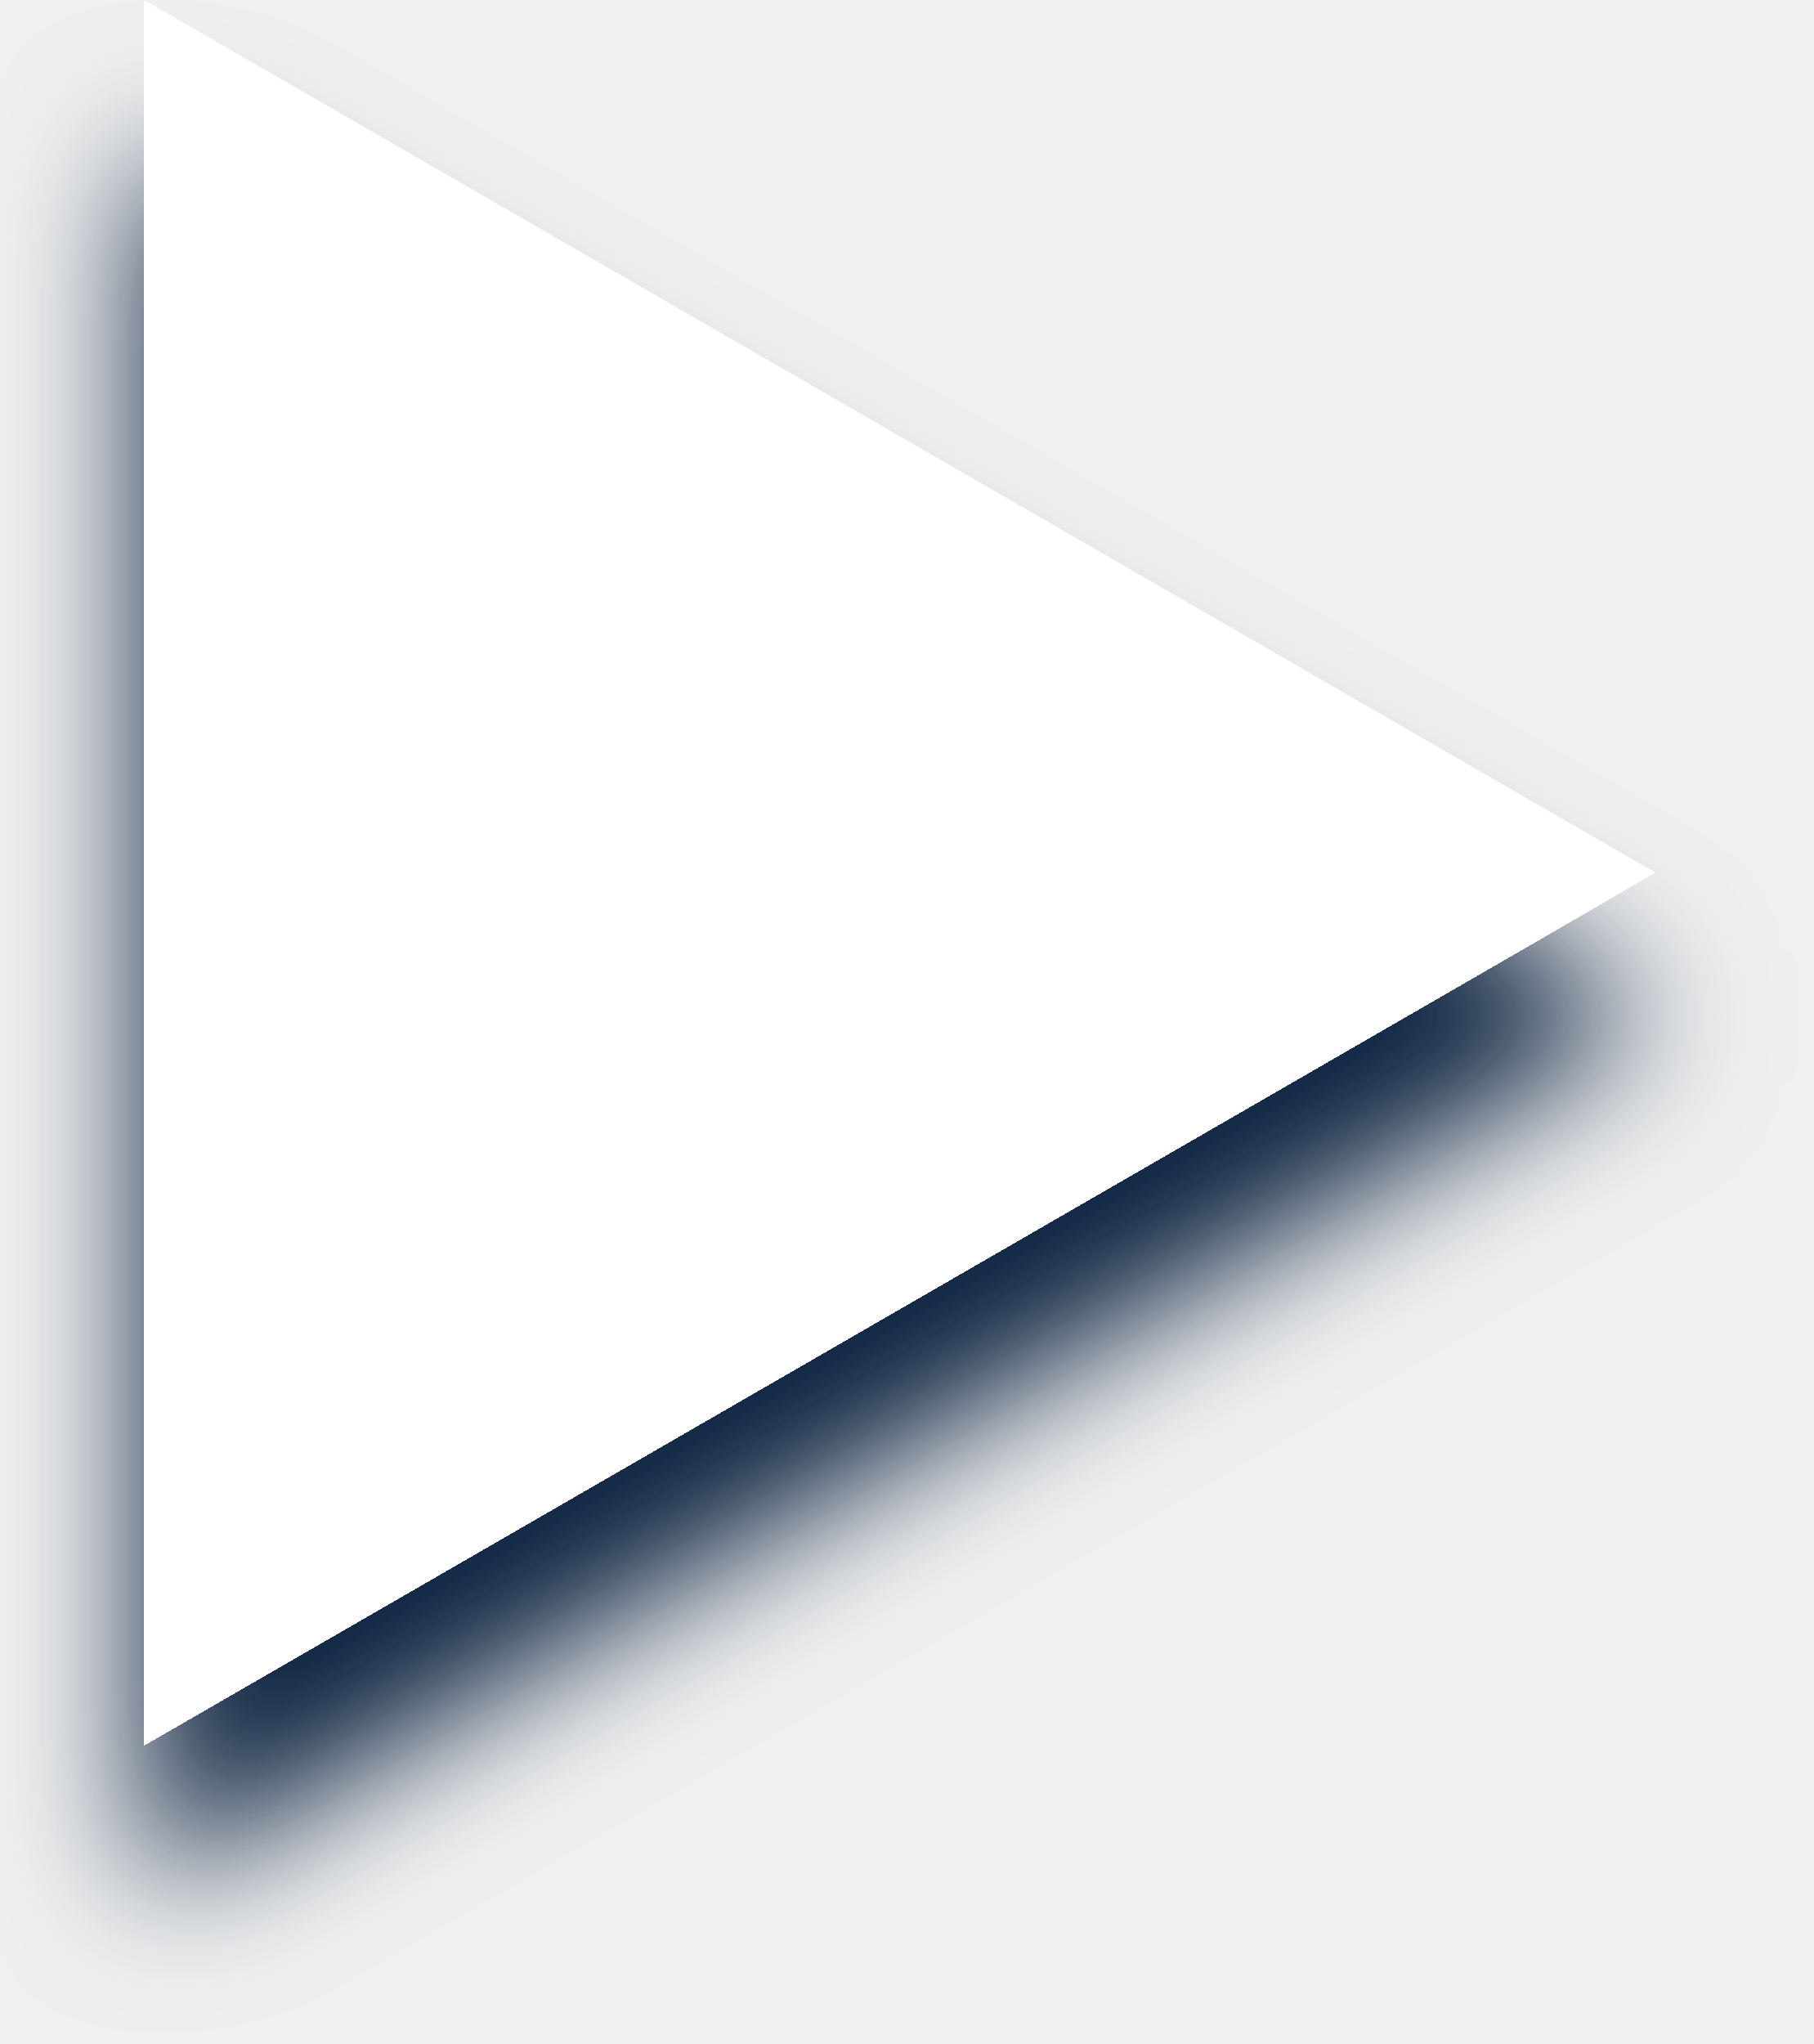
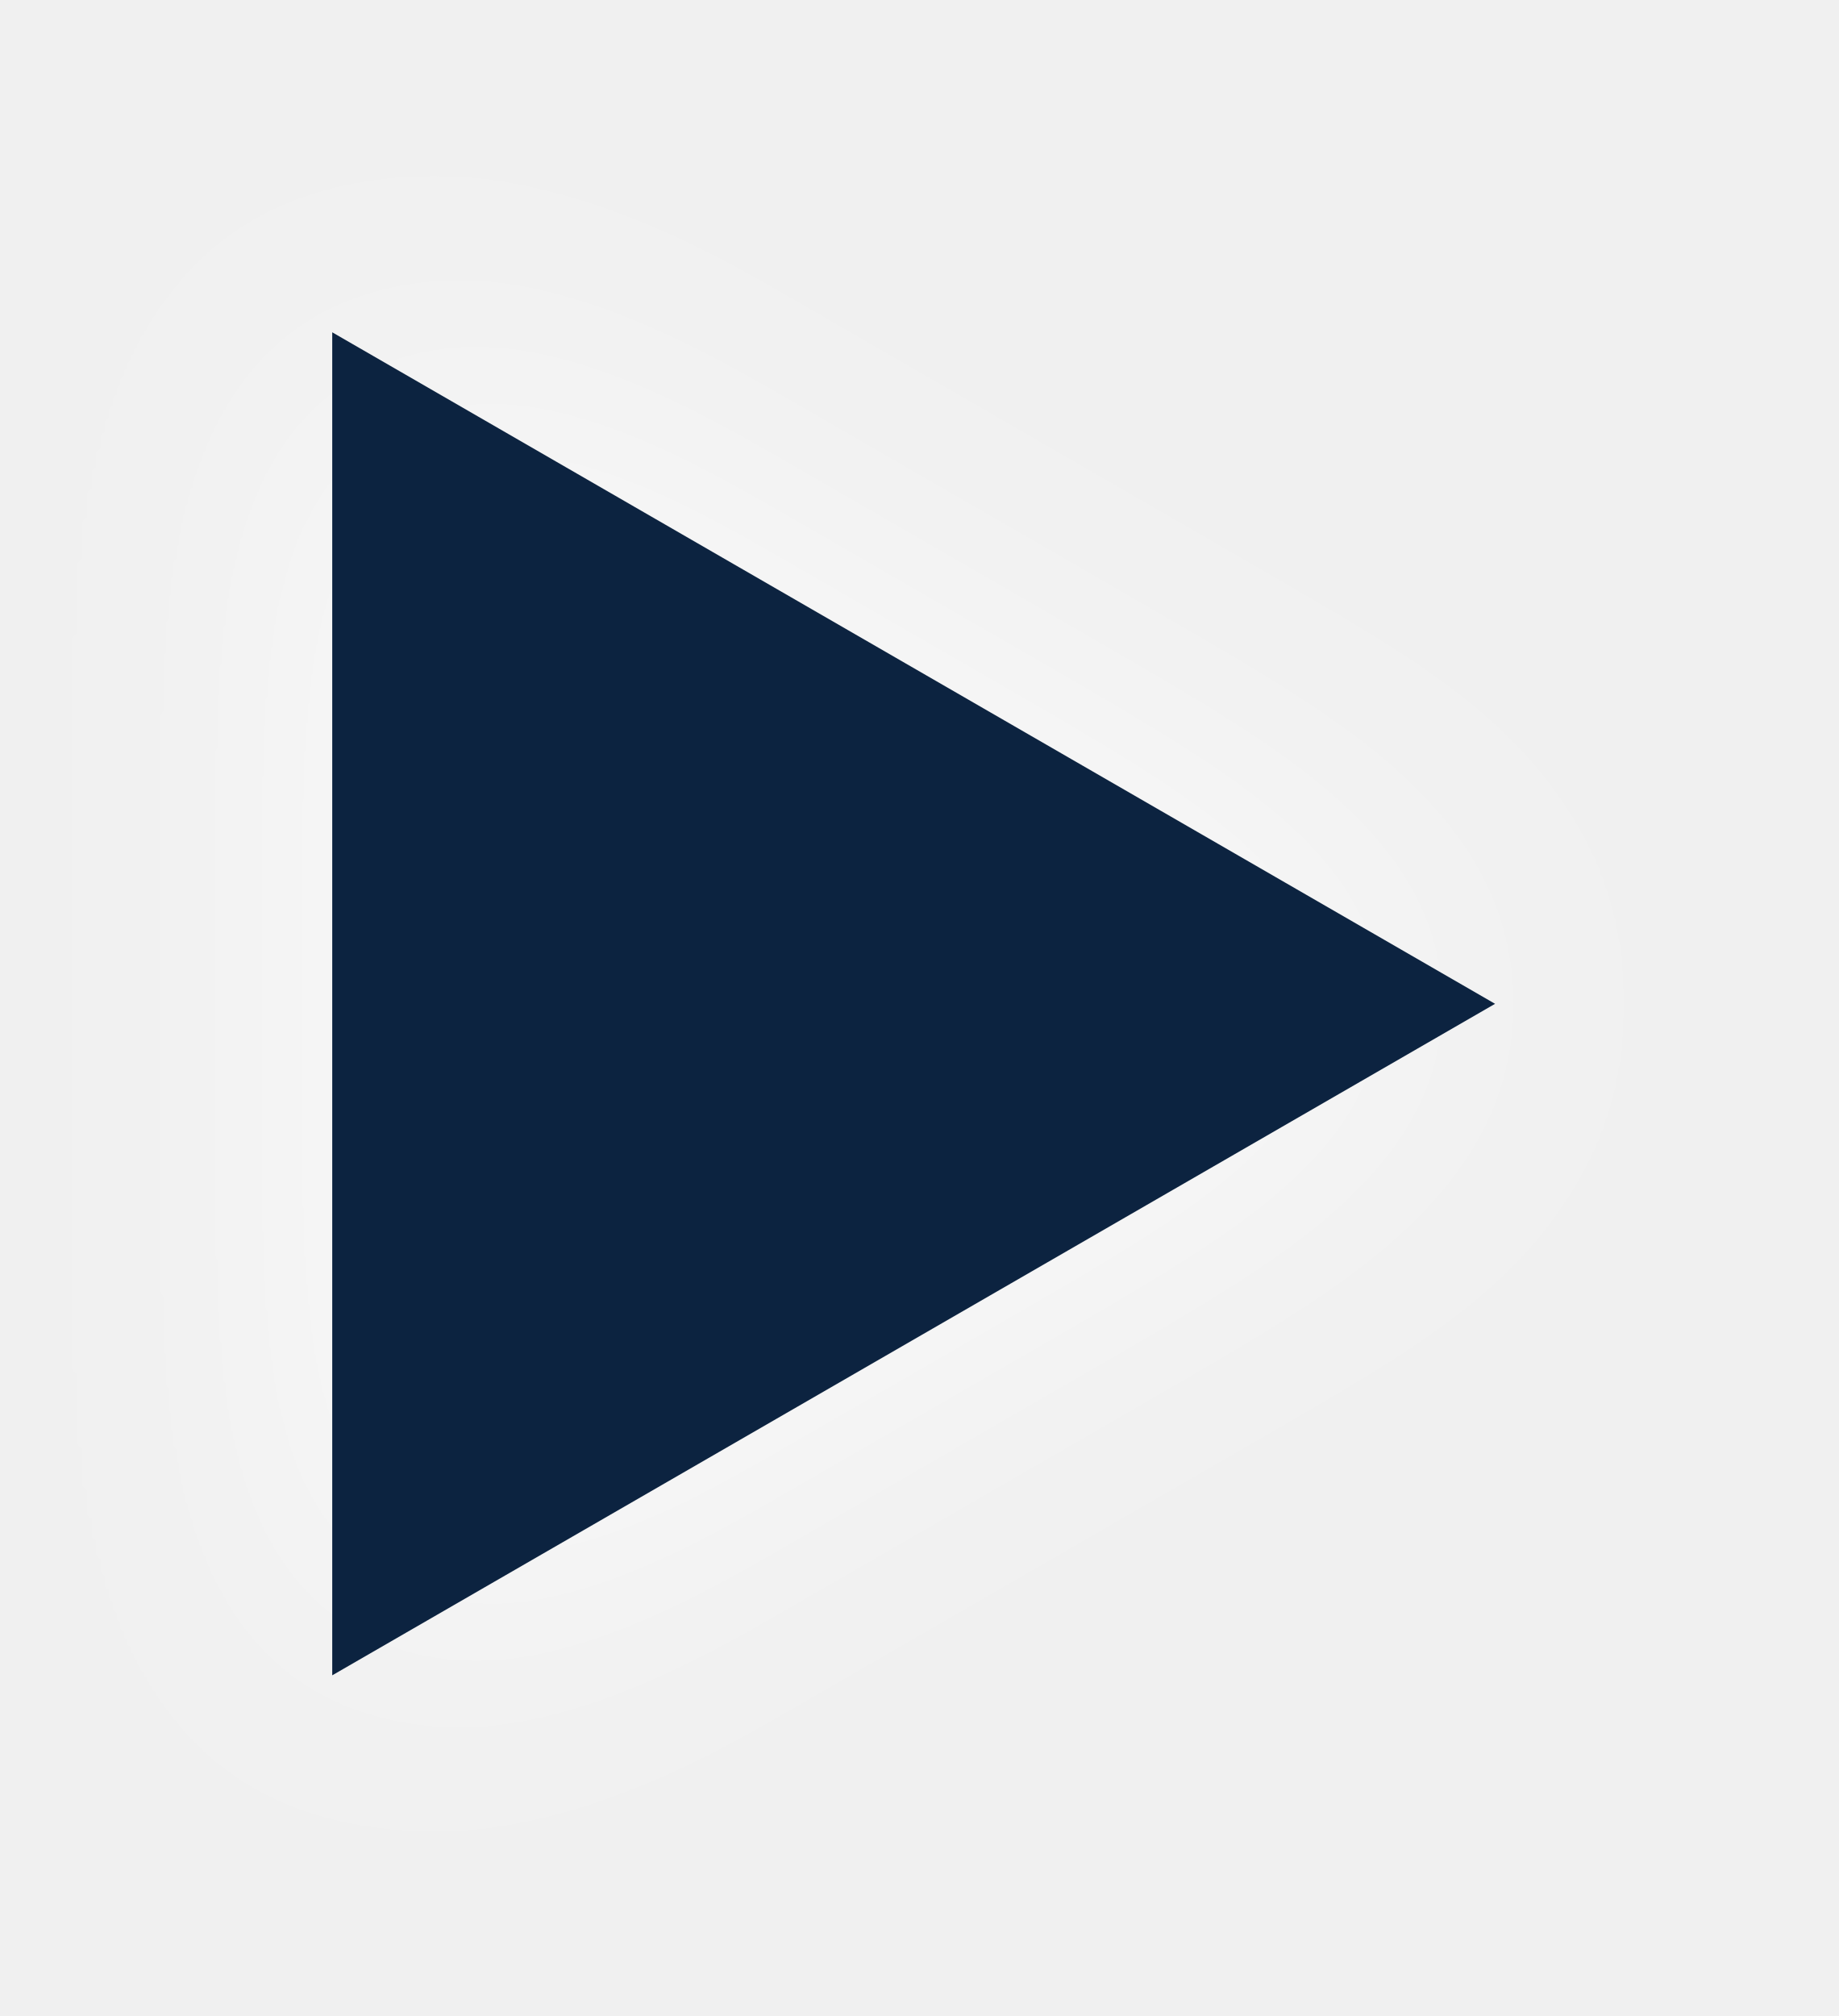
- <svg xmlns="http://www.w3.org/2000/svg" width="63" height="71" viewBox="0 0 63 71" fill="none">
-   <g filter="url(#filter0_d_8_114)">
-     <path d="M57.5 30.311L5 -2.28882e-05L5 60.622L57.5 30.311Z" fill="white" />
+ <svg xmlns="http://www.w3.org/2000/svg" width="83" height="91" viewBox="0 0 83 91" fill="none">
+   <g filter="url(#filter0_d_22_32)">
+     <path d="M67.5 45.311L15 15L15 75.622L67.5 45.311Z" fill="#0C2340" />
  </g>
  <defs>
-     <filter id="filter0_d_8_114" x="0" y="-3.05176e-05" width="62.5" height="70.622" filterUnits="userSpaceOnUse" color-interpolation-filters="sRGB">
+     <filter id="filter0_d_22_32" x="0" y="-3.05176e-05" width="82.5" height="90.622" filterUnits="userSpaceOnUse" color-interpolation-filters="sRGB">
      <feFlood flood-opacity="0" result="BackgroundImageFix" />
      <feColorMatrix in="SourceAlpha" type="matrix" values="0 0 0 0 0 0 0 0 0 0 0 0 0 0 0 0 0 0 127 0" result="hardAlpha" />
-       <feOffset dy="5" />
-       <feGaussianBlur stdDeviation="2.5" />
+       <feOffset />
+       <feGaussianBlur stdDeviation="7.5" />
      <feComposite in2="hardAlpha" operator="out" />
-       <feColorMatrix type="matrix" values="0 0 0 0 0.047 0 0 0 0 0.137 0 0 0 0 0.251 0 0 0 1 0" />
-       <feBlend mode="normal" in2="BackgroundImageFix" result="effect1_dropShadow_8_114" />
-       <feBlend mode="normal" in="SourceGraphic" in2="effect1_dropShadow_8_114" result="shape" />
+       <feColorMatrix type="matrix" values="0 0 0 0 1 0 0 0 0 1 0 0 0 0 1 0 0 0 0.7 0" />
+       <feBlend mode="normal" in2="BackgroundImageFix" result="effect1_dropShadow_22_32" />
+       <feBlend mode="normal" in="SourceGraphic" in2="effect1_dropShadow_22_32" result="shape" />
    </filter>
  </defs>
</svg>
